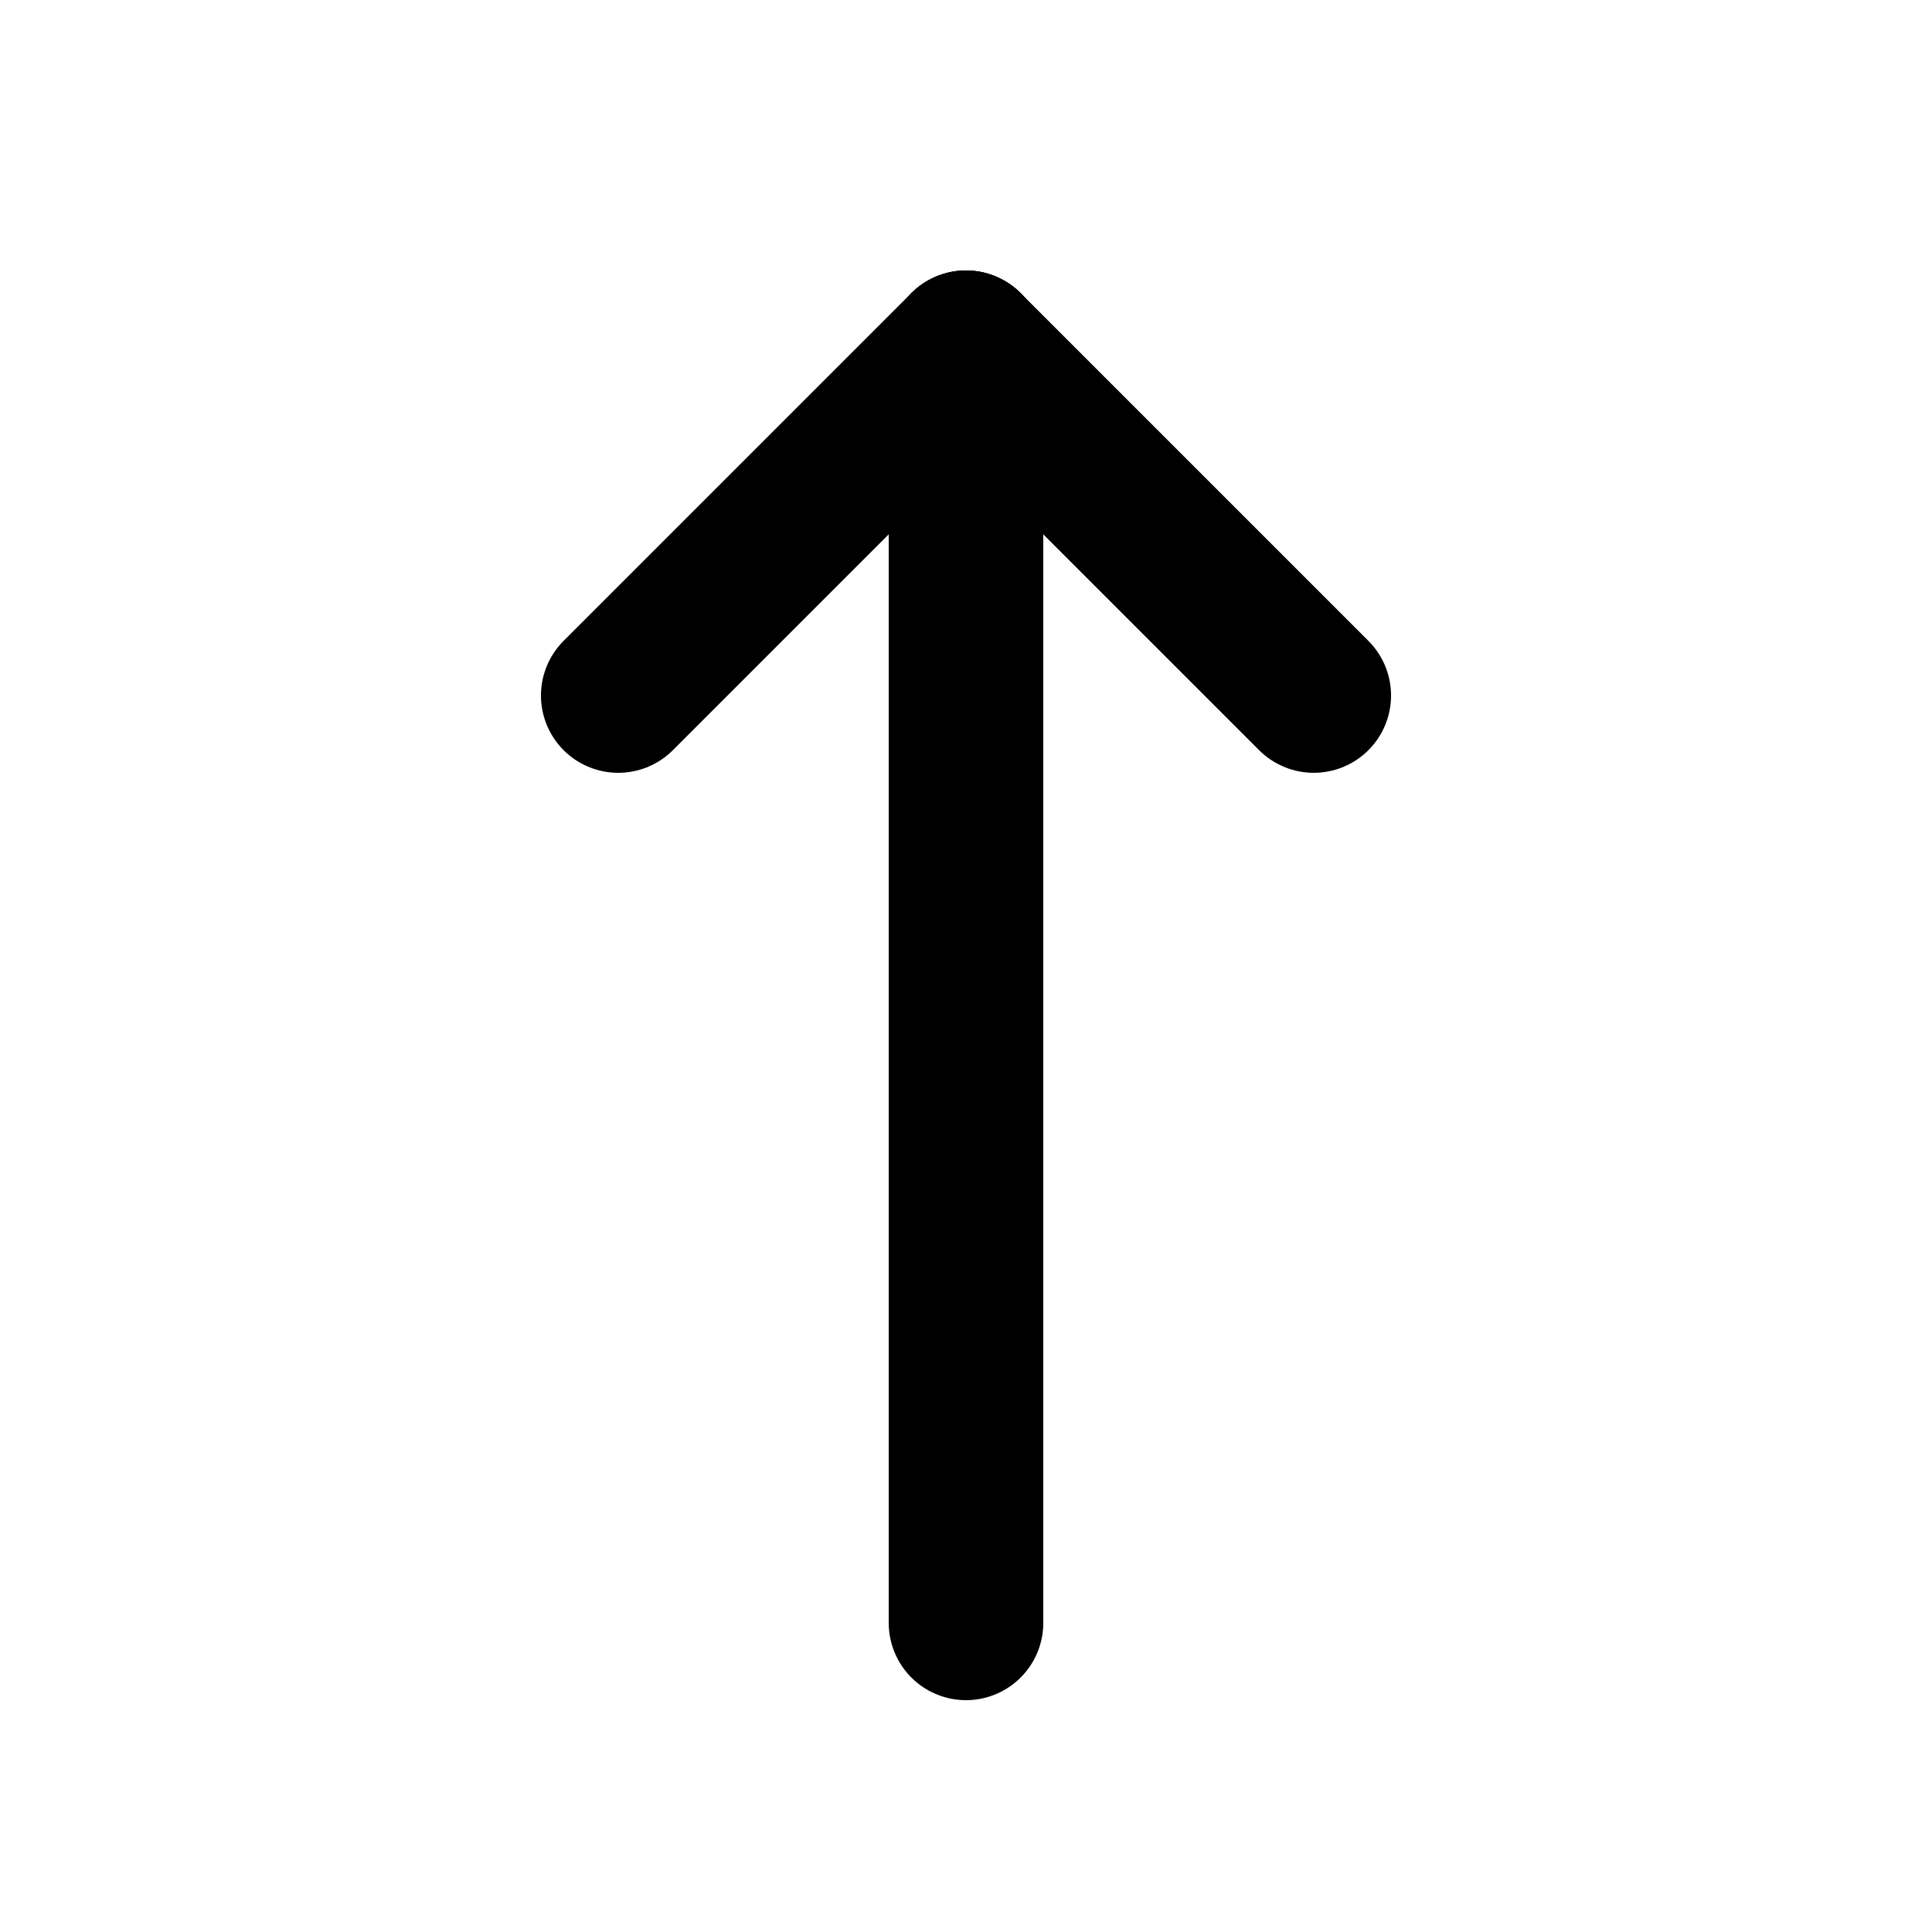
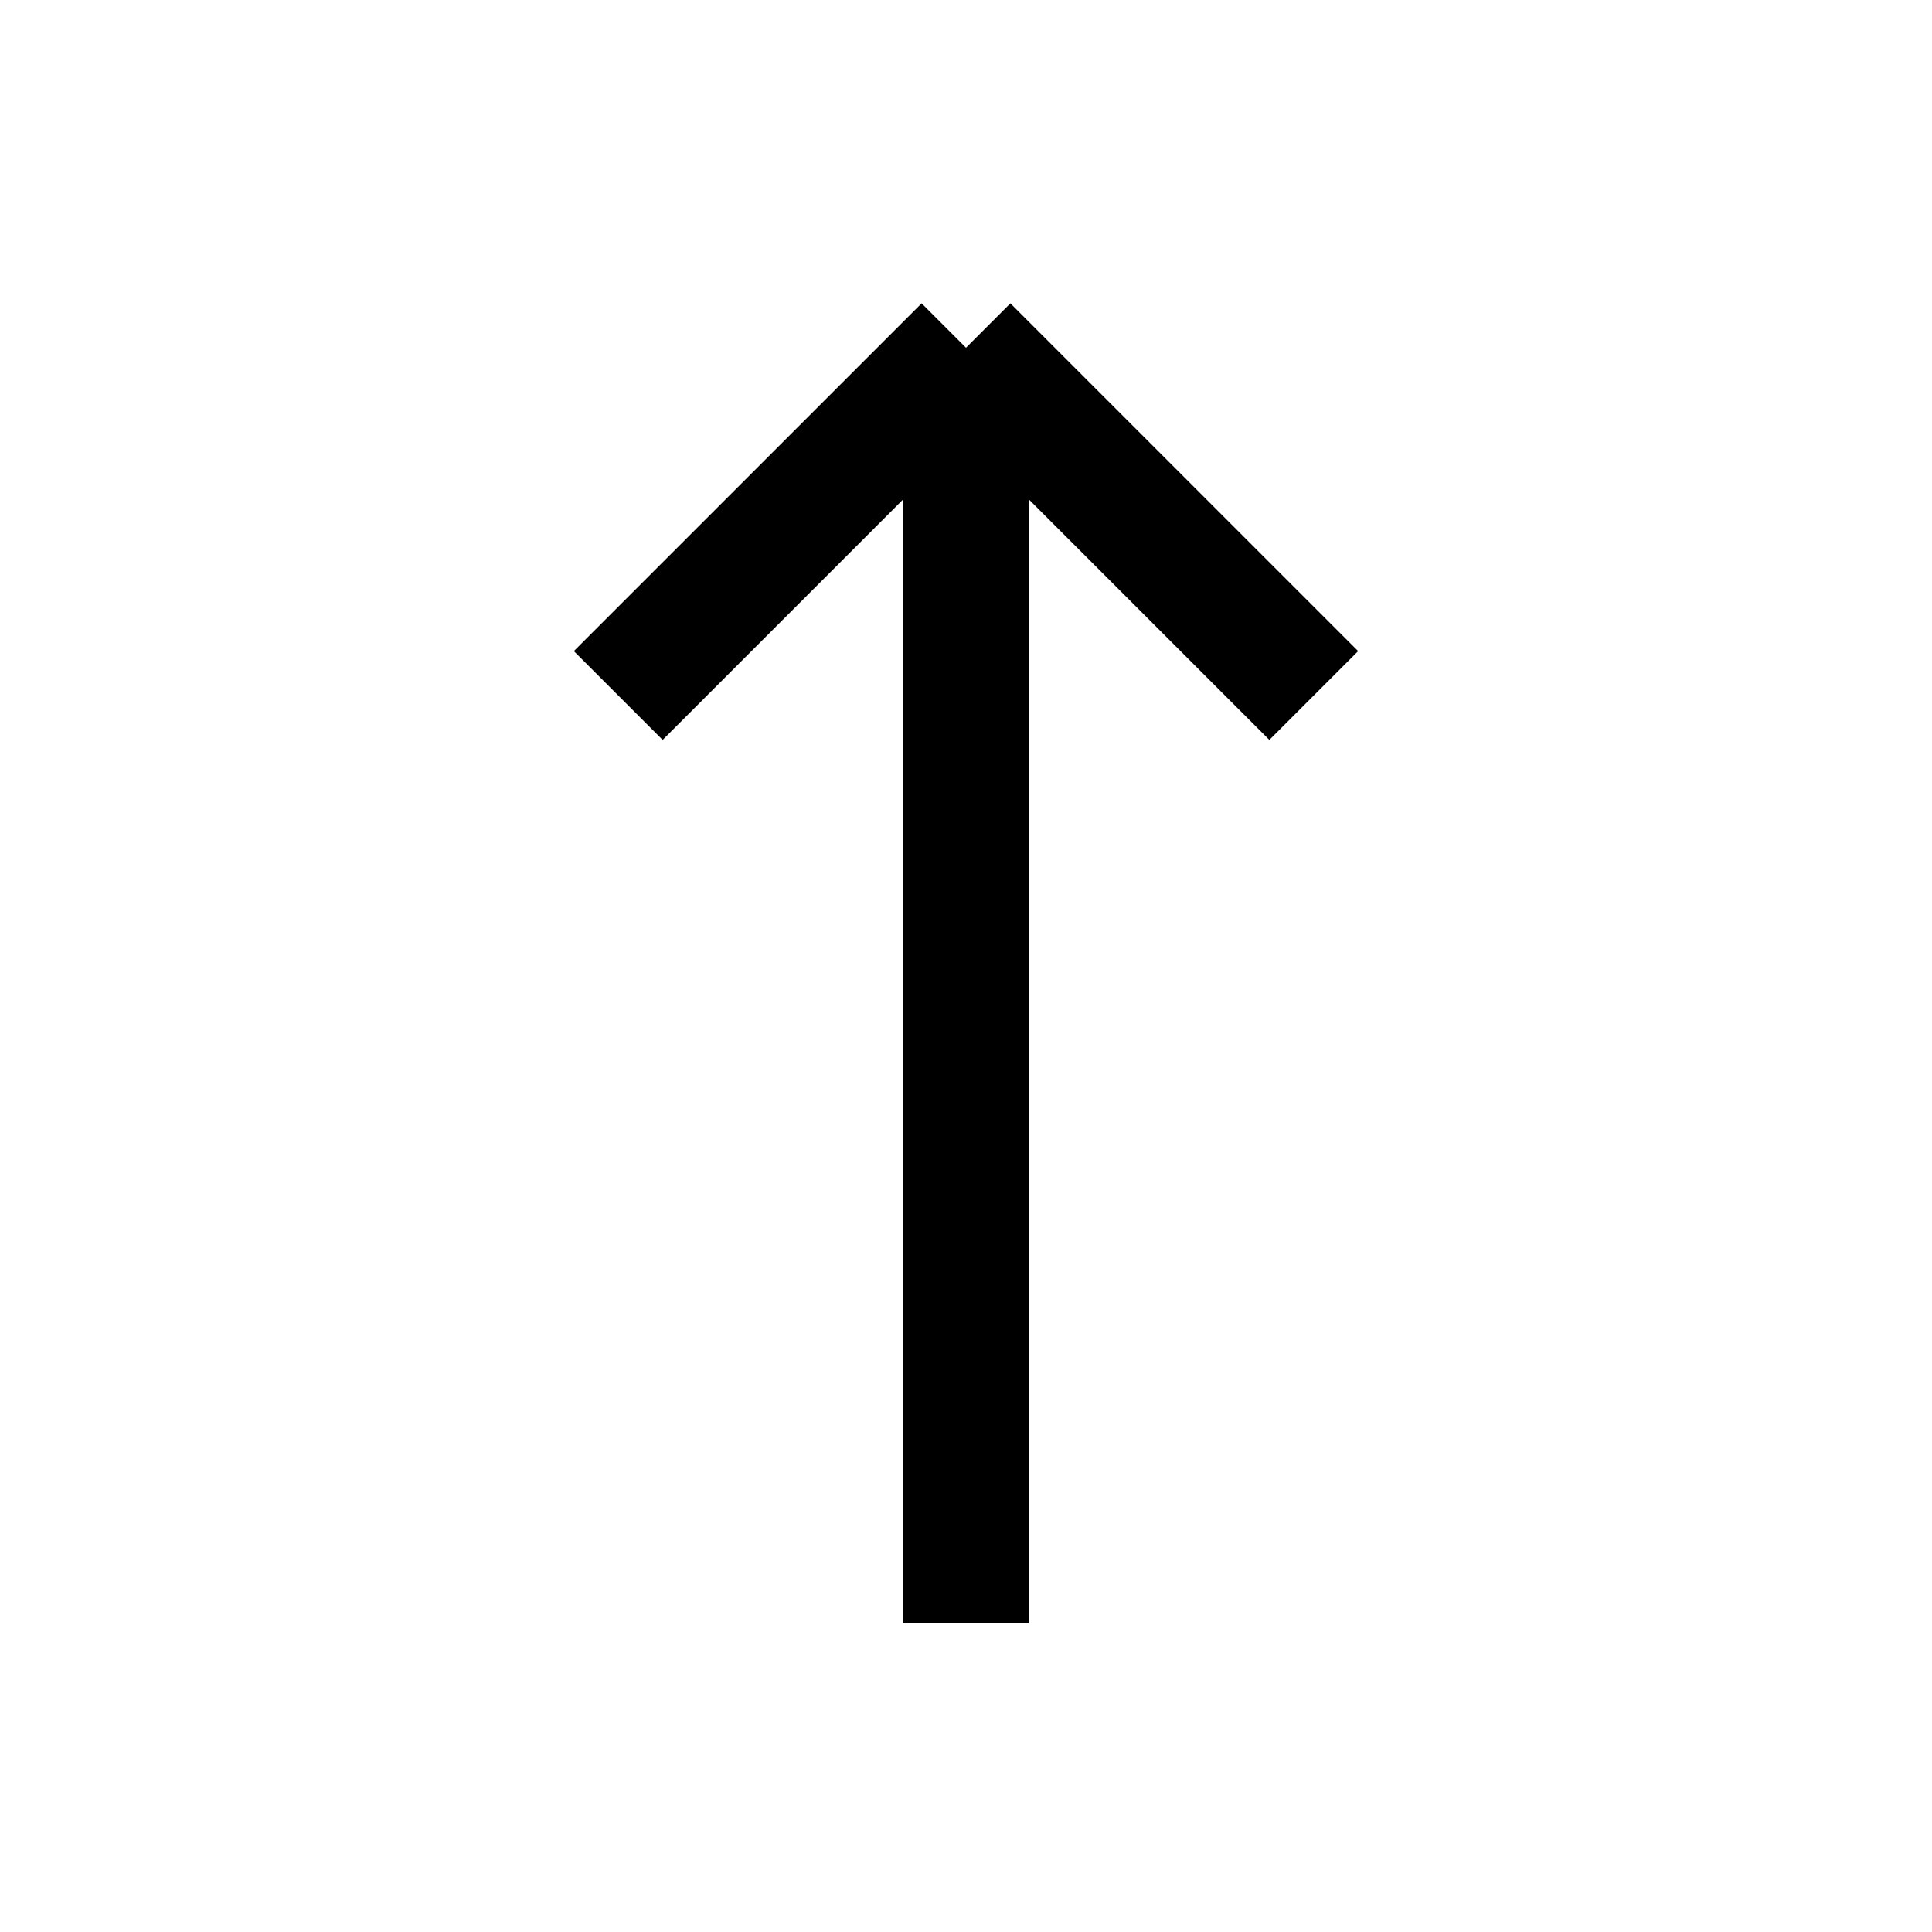
<svg xmlns="http://www.w3.org/2000/svg" viewBox="0 0 100 100" aria-hidden="true">
-   <g fill="none" stroke="#000" stroke-width="8" stroke-linecap="round" stroke-linejoin="round">
+   <g fill="none" stroke="#000" stroke-width="6.5" stroke-linecap="butt" stroke-linejoin="miter" stroke-miterlimit="3">
    <path d="M50 18V84" />
    <path d="M50 18L32 36" />
    <path d="M50 18L68 36" />
  </g>
</svg>
